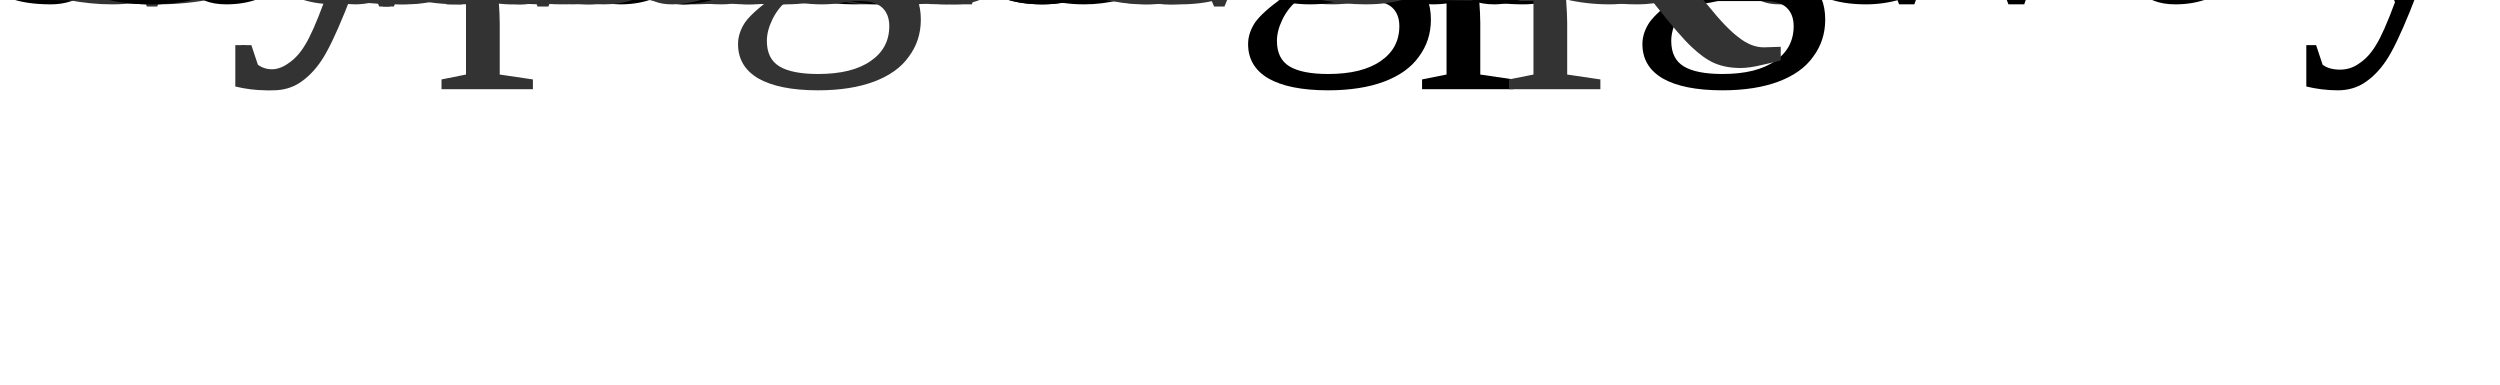
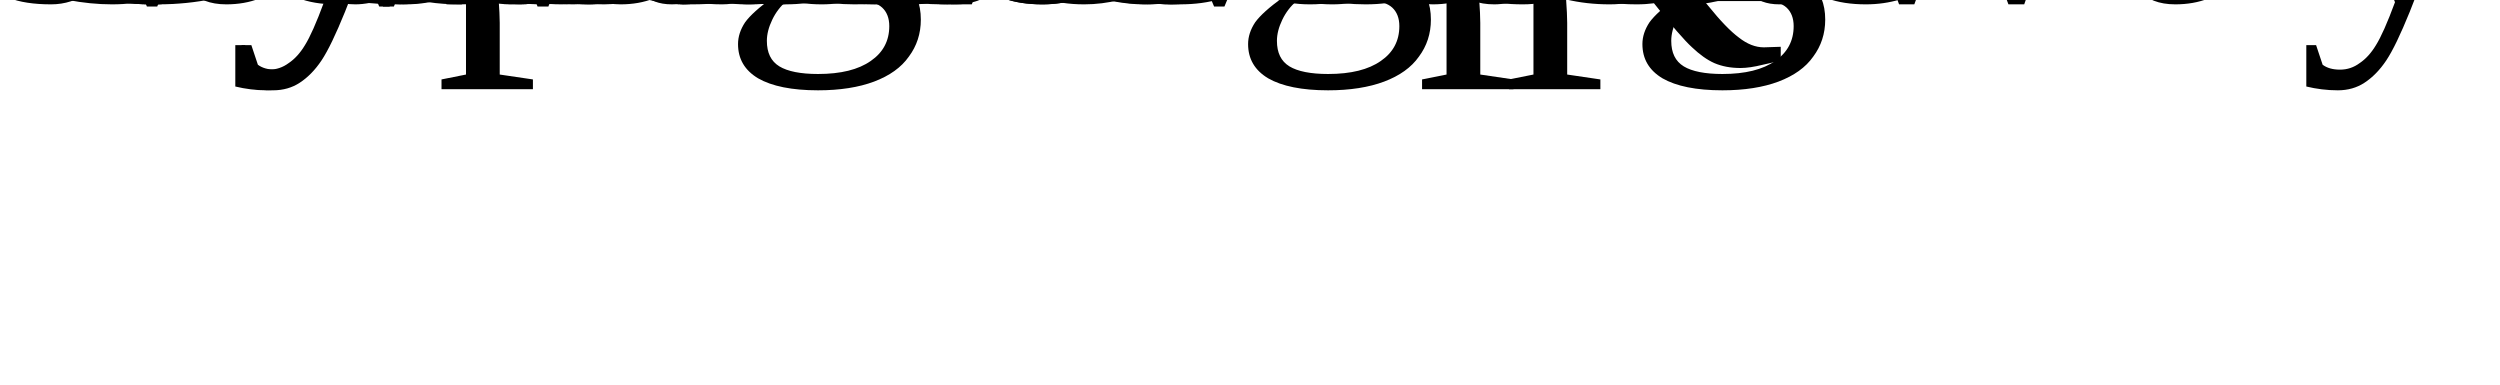
<svg xmlns="http://www.w3.org/2000/svg" xmlns:html="http://www.w3.org/1999/xhtml" viewPort="0 0 100% 33rem">
  <html:link rel="stylesheet" href="svg.css" type="text/css" />
-   <text class="text-color" x="0rem" y="1.5rem">On the green</text>
-   <rect class="svg-rect-1" x="0" y="2.5rem" width="90%" />
-   <text class="svg-text-1" x="1rem" y="3.5rem">JavaScript</text>
-   <rect class="svg-rect-1" x="0" y="4.5rem" width="85%" />
-   <text class="svg-text-1" x="1rem" y="5.5rem" fill="#333">VueJs</text>
-   <rect class="svg-rect-1" x="0" y="6.5rem" width="80%" />
-   <text class="svg-text-1" x="1rem" y="7.5rem" fill="#333">D3JS</text>
-   <rect class="svg-rect-1" x="0" y="8.5rem" width="80%" />
-   <text class="svg-text-1" x="1rem" y="9.5rem" fill="#333">SVG</text>
-   <rect class="svg-rect-1" x="0" y="10.5rem" width="75%" />
-   <text class="svg-text-1" x="1rem" y="11.5rem" fill="#333">TypeScript</text>
-   <rect class="svg-rect-1" x="0" y="12.5rem" width="60%" />
-   <text class="svg-text-1" x="1rem" y="13.5rem" fill="#333">AWS</text>
-   <rect class="svg-rect-1" x="0" y="14.5rem" width="70%" />
-   <text class="svg-text-1" x="1rem" y="15.5rem" fill="#333">Firebase</text>
-   <rect class="svg-rect-1" x="0" y="16.5rem" width="80%" />
-   <text class="svg-text-1" x="1rem" y="17.5rem" fill="#333">GitHub</text>
-   <rect class="svg-rect-1" x="0" y="18.5rem" width="60%" />
-   <text class="svg-text-1" x="1rem" y="19.5rem" fill="#333">NodeJS</text>
-   <text class="text-color" x="0rem" y="22rem">On the fairway</text>
-   <rect class="svg-rect-2" x="0" y="23rem" width="55%" />
-   <text class="svg-text-2" x="1rem" y="24rem" fill="#333">Python</text>
-   <rect class="svg-rect-2" x="0" y="25rem" width="70%" />
-   <text class="svg-text-2" x="1rem" y="26rem" fill="#333">Excel/VBA</text>
-   <text class="text-color" x="0rem" y="28.5rem">In the rough</text>
-   <rect class="svg-rect-3" x="0" y="29.5rem" width="50%" />
-   <text class="svg-text-3" x="1rem" y="30.5rem" fill="#333">NGINX</text>
-   <rect class="svg-rect-3" x="0" y="31.5rem" width="50%" />
-   <text class="svg-text-3" x="1rem" y="32.5rem" fill="#333">PostgreSQL</text>
+   <g class="section-1">
+     <text class="title">On the green</text>
+     <g>
+       <rect width="90%" />
+       <rect width="85%" />
+       <rect width="80%" />
+       <rect width="80%" />
+       <rect width="75%" />
+       <rect width="60%" />
+       <rect width="70%" />
+       <rect width="80%" />
+       <rect width="60%" />
+     </g>
+     <g class="label">
+       <text>JavaScript</text>
+       <text>VueJs</text>
+       <text>D3JS</text>
+       <text>SVG</text>
+       <text>TypeScript</text>
+       <text>AWS</text>
+       <text>Firebase</text>
+       <text>GitHub</text>
+       <text>NodeJS</text>
+     </g>
+   </g>
+   <g class="section-2">
+     <text class="title">On the fairway</text>
+     <g>
+       <rect width="55%" />
+       <rect width="70%" />
+     </g>
+     <g class="label">
+       <text>Python</text>
+       <text>Excel/VBA</text>
+     </g>
+   </g>
+   <g class="section-3">
+     <text class="title">In the rough</text>
+     <g>
+       <rect width="50%" />
+       <rect width="50%" />
+     </g>
+     <g class="label">
+       <text>NGINX</text>
+       <text>PostgreSQL</text>
+     </g>
+   </g>
</svg>
